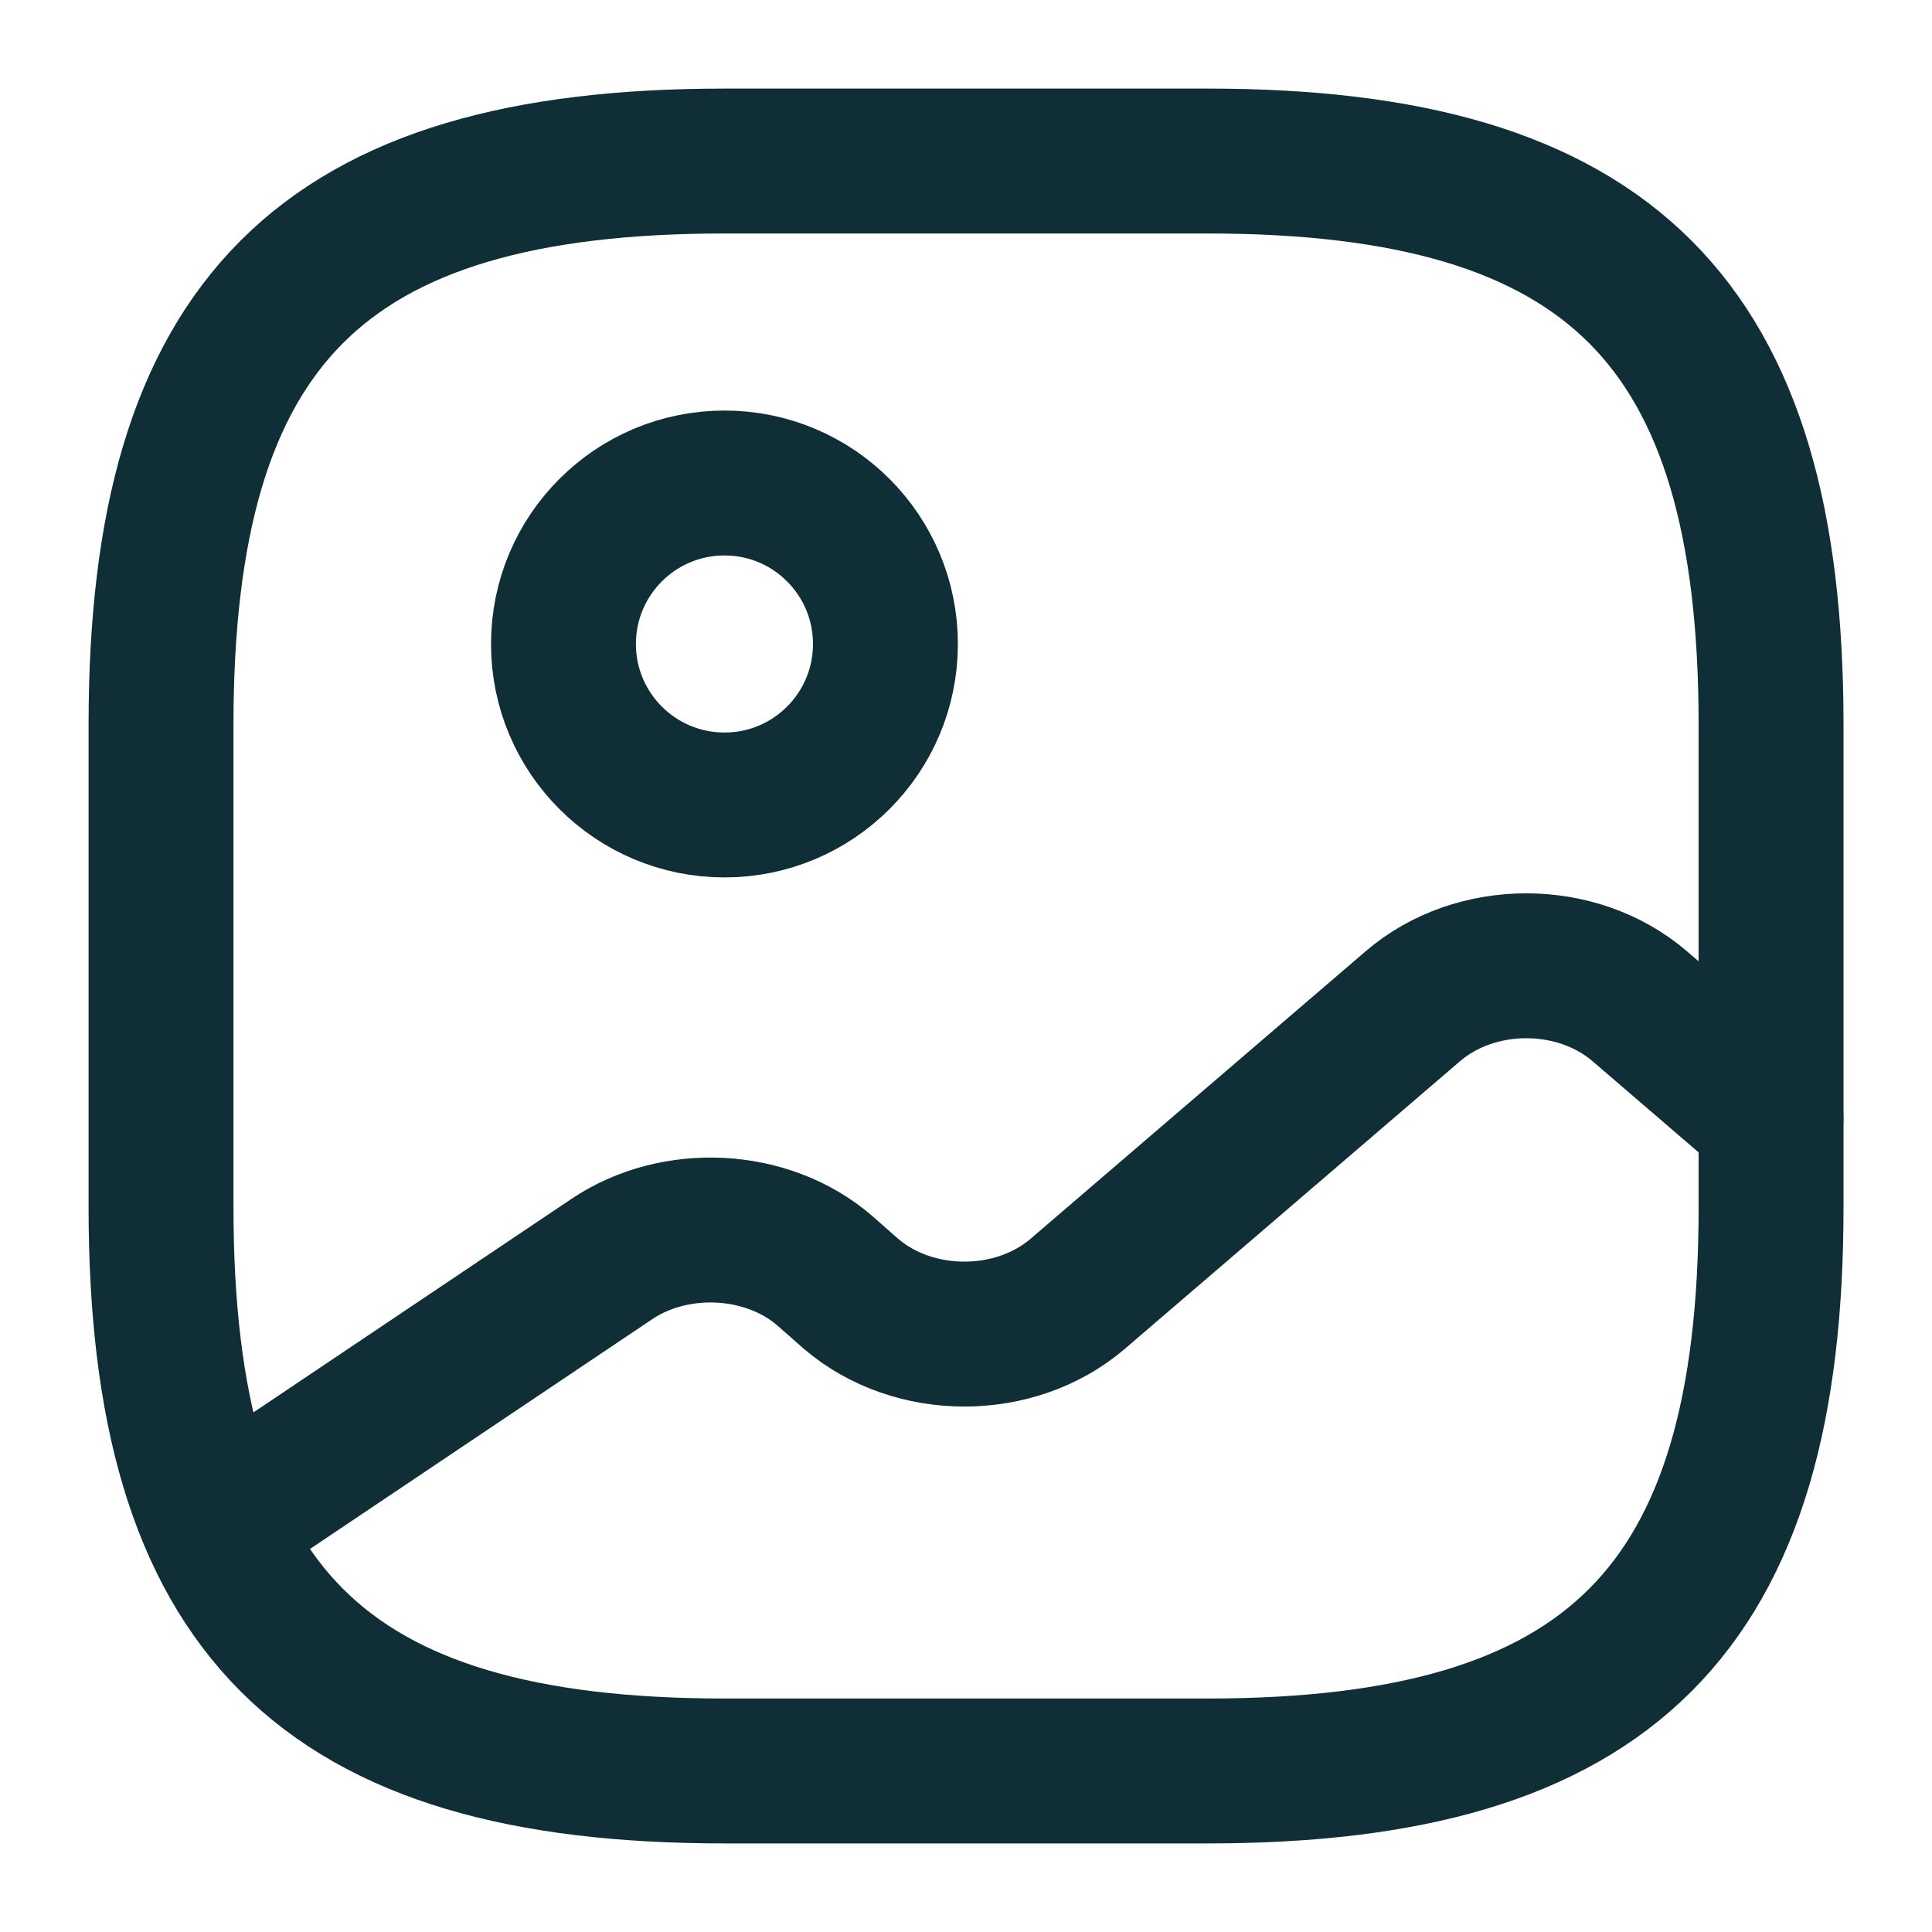
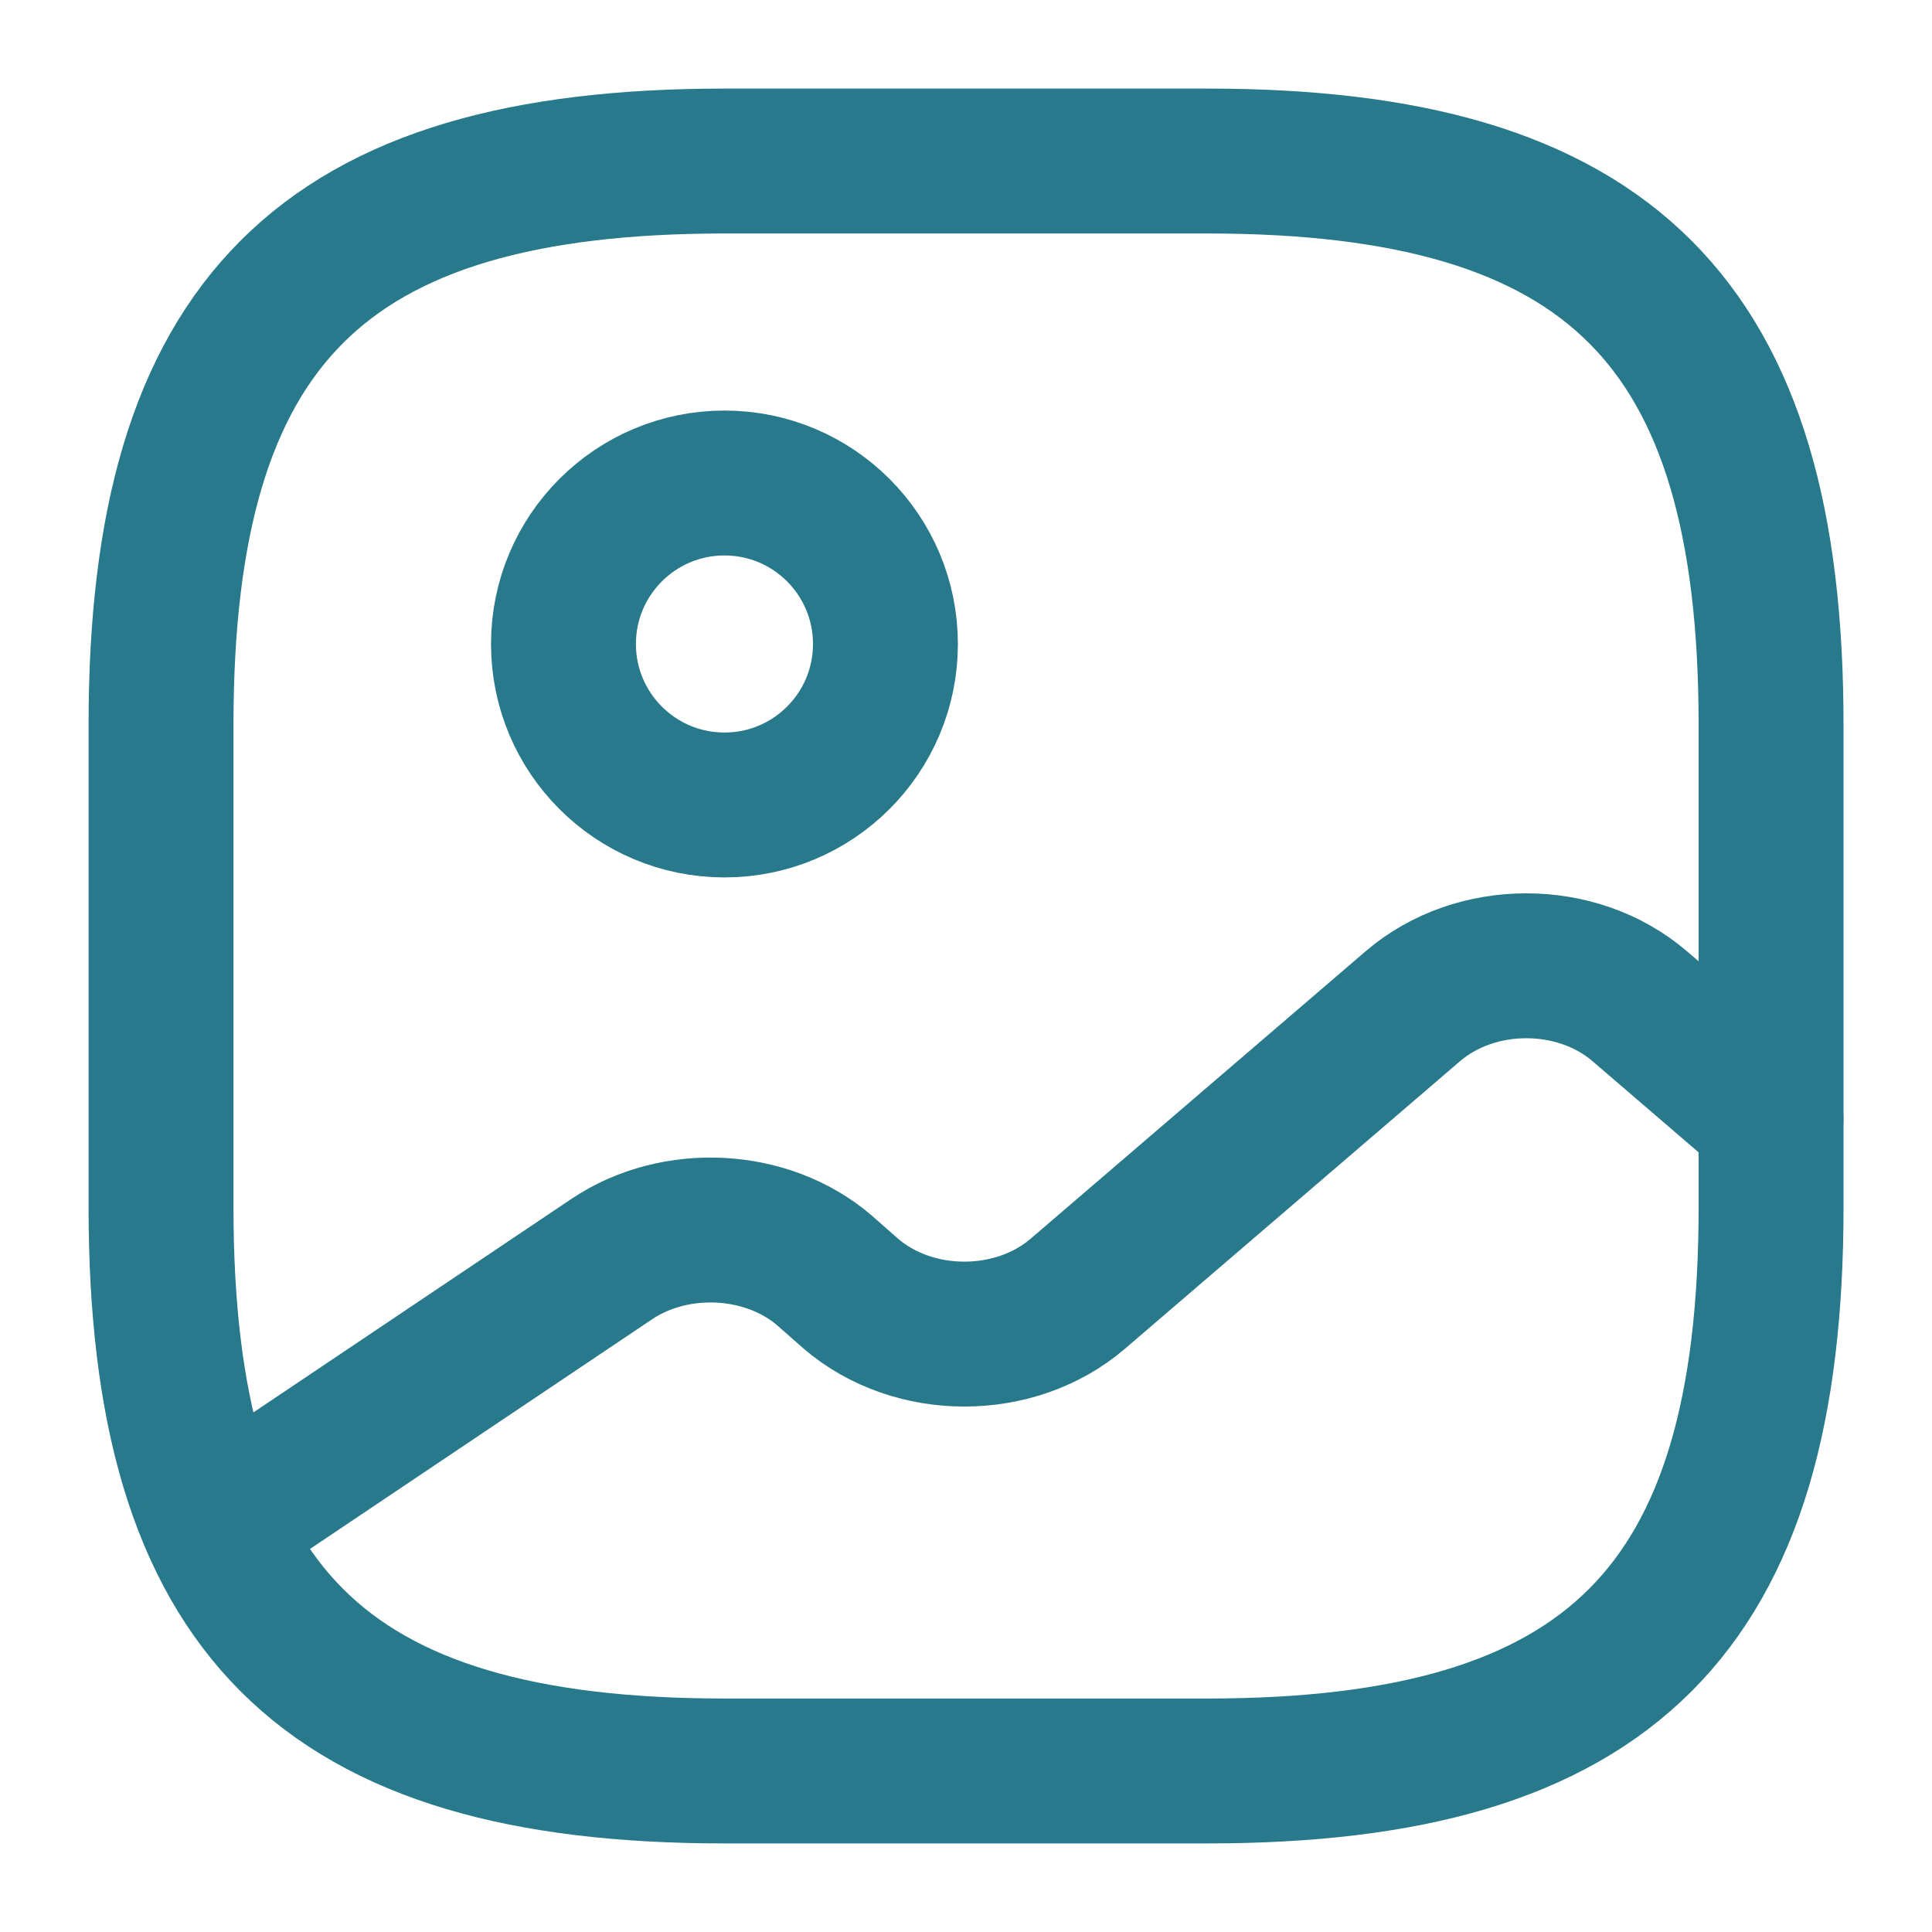
<svg xmlns="http://www.w3.org/2000/svg" width="20" height="20" viewBox="0 0 20 20" fill="none">
-   <path d="M7.5 18.333H12.5C16.667 18.333 18.334 16.666 18.334 12.5V7.5C18.334 3.333 16.667 1.667 12.5 1.667L7.5 1.667C3.334 1.667 1.667 3.333 1.667 7.5L1.667 12.5C1.667 16.666 3.334 18.333 7.5 18.333Z" stroke="#0F2E35" stroke-width="1.5" stroke-linecap="round" stroke-linejoin="round" />
-   <path d="M7.5 8.333C8.42 8.333 9.166 7.587 9.166 6.667C9.166 5.746 8.42 5 7.5 5C6.579 5 5.833 5.746 5.833 6.667C5.833 7.587 6.579 8.333 7.5 8.333Z" stroke="#0F2E35" stroke-width="1.5" stroke-linecap="round" stroke-linejoin="round" />
-   <path d="M2.225 15.792L6.333 13.034C6.991 12.592 7.941 12.642 8.533 13.15L8.808 13.392C9.458 13.95 10.508 13.95 11.158 13.392L14.625 10.417C15.275 9.858 16.325 9.858 16.975 10.417L18.333 11.584" stroke="#0F2E35" stroke-width="1.5" stroke-linecap="round" stroke-linejoin="round" />
+   <path d="M7.5 18.333H12.5C16.667 18.333 18.334 16.666 18.334 12.5V7.5C18.334 3.333 16.667 1.667 12.5 1.667L7.5 1.667C3.334 1.667 1.667 3.333 1.667 7.5L1.667 12.5C1.667 16.666 3.334 18.333 7.5 18.333Z" stroke="#27798b" stroke-width="1.5" stroke-linecap="round" stroke-linejoin="round" />
+   <path d="M7.5 8.333C8.42 8.333 9.166 7.587 9.166 6.667C9.166 5.746 8.42 5 7.5 5C6.579 5 5.833 5.746 5.833 6.667C5.833 7.587 6.579 8.333 7.5 8.333Z" stroke="#27798b" stroke-width="1.5" stroke-linecap="round" stroke-linejoin="round" />
+   <path d="M2.225 15.792L6.333 13.034C6.991 12.592 7.941 12.642 8.533 13.15L8.808 13.392C9.458 13.95 10.508 13.95 11.158 13.392L14.625 10.417C15.275 9.858 16.325 9.858 16.975 10.417L18.333 11.584" stroke="#27798b" stroke-width="1.5" stroke-linecap="round" stroke-linejoin="round" />
</svg>
